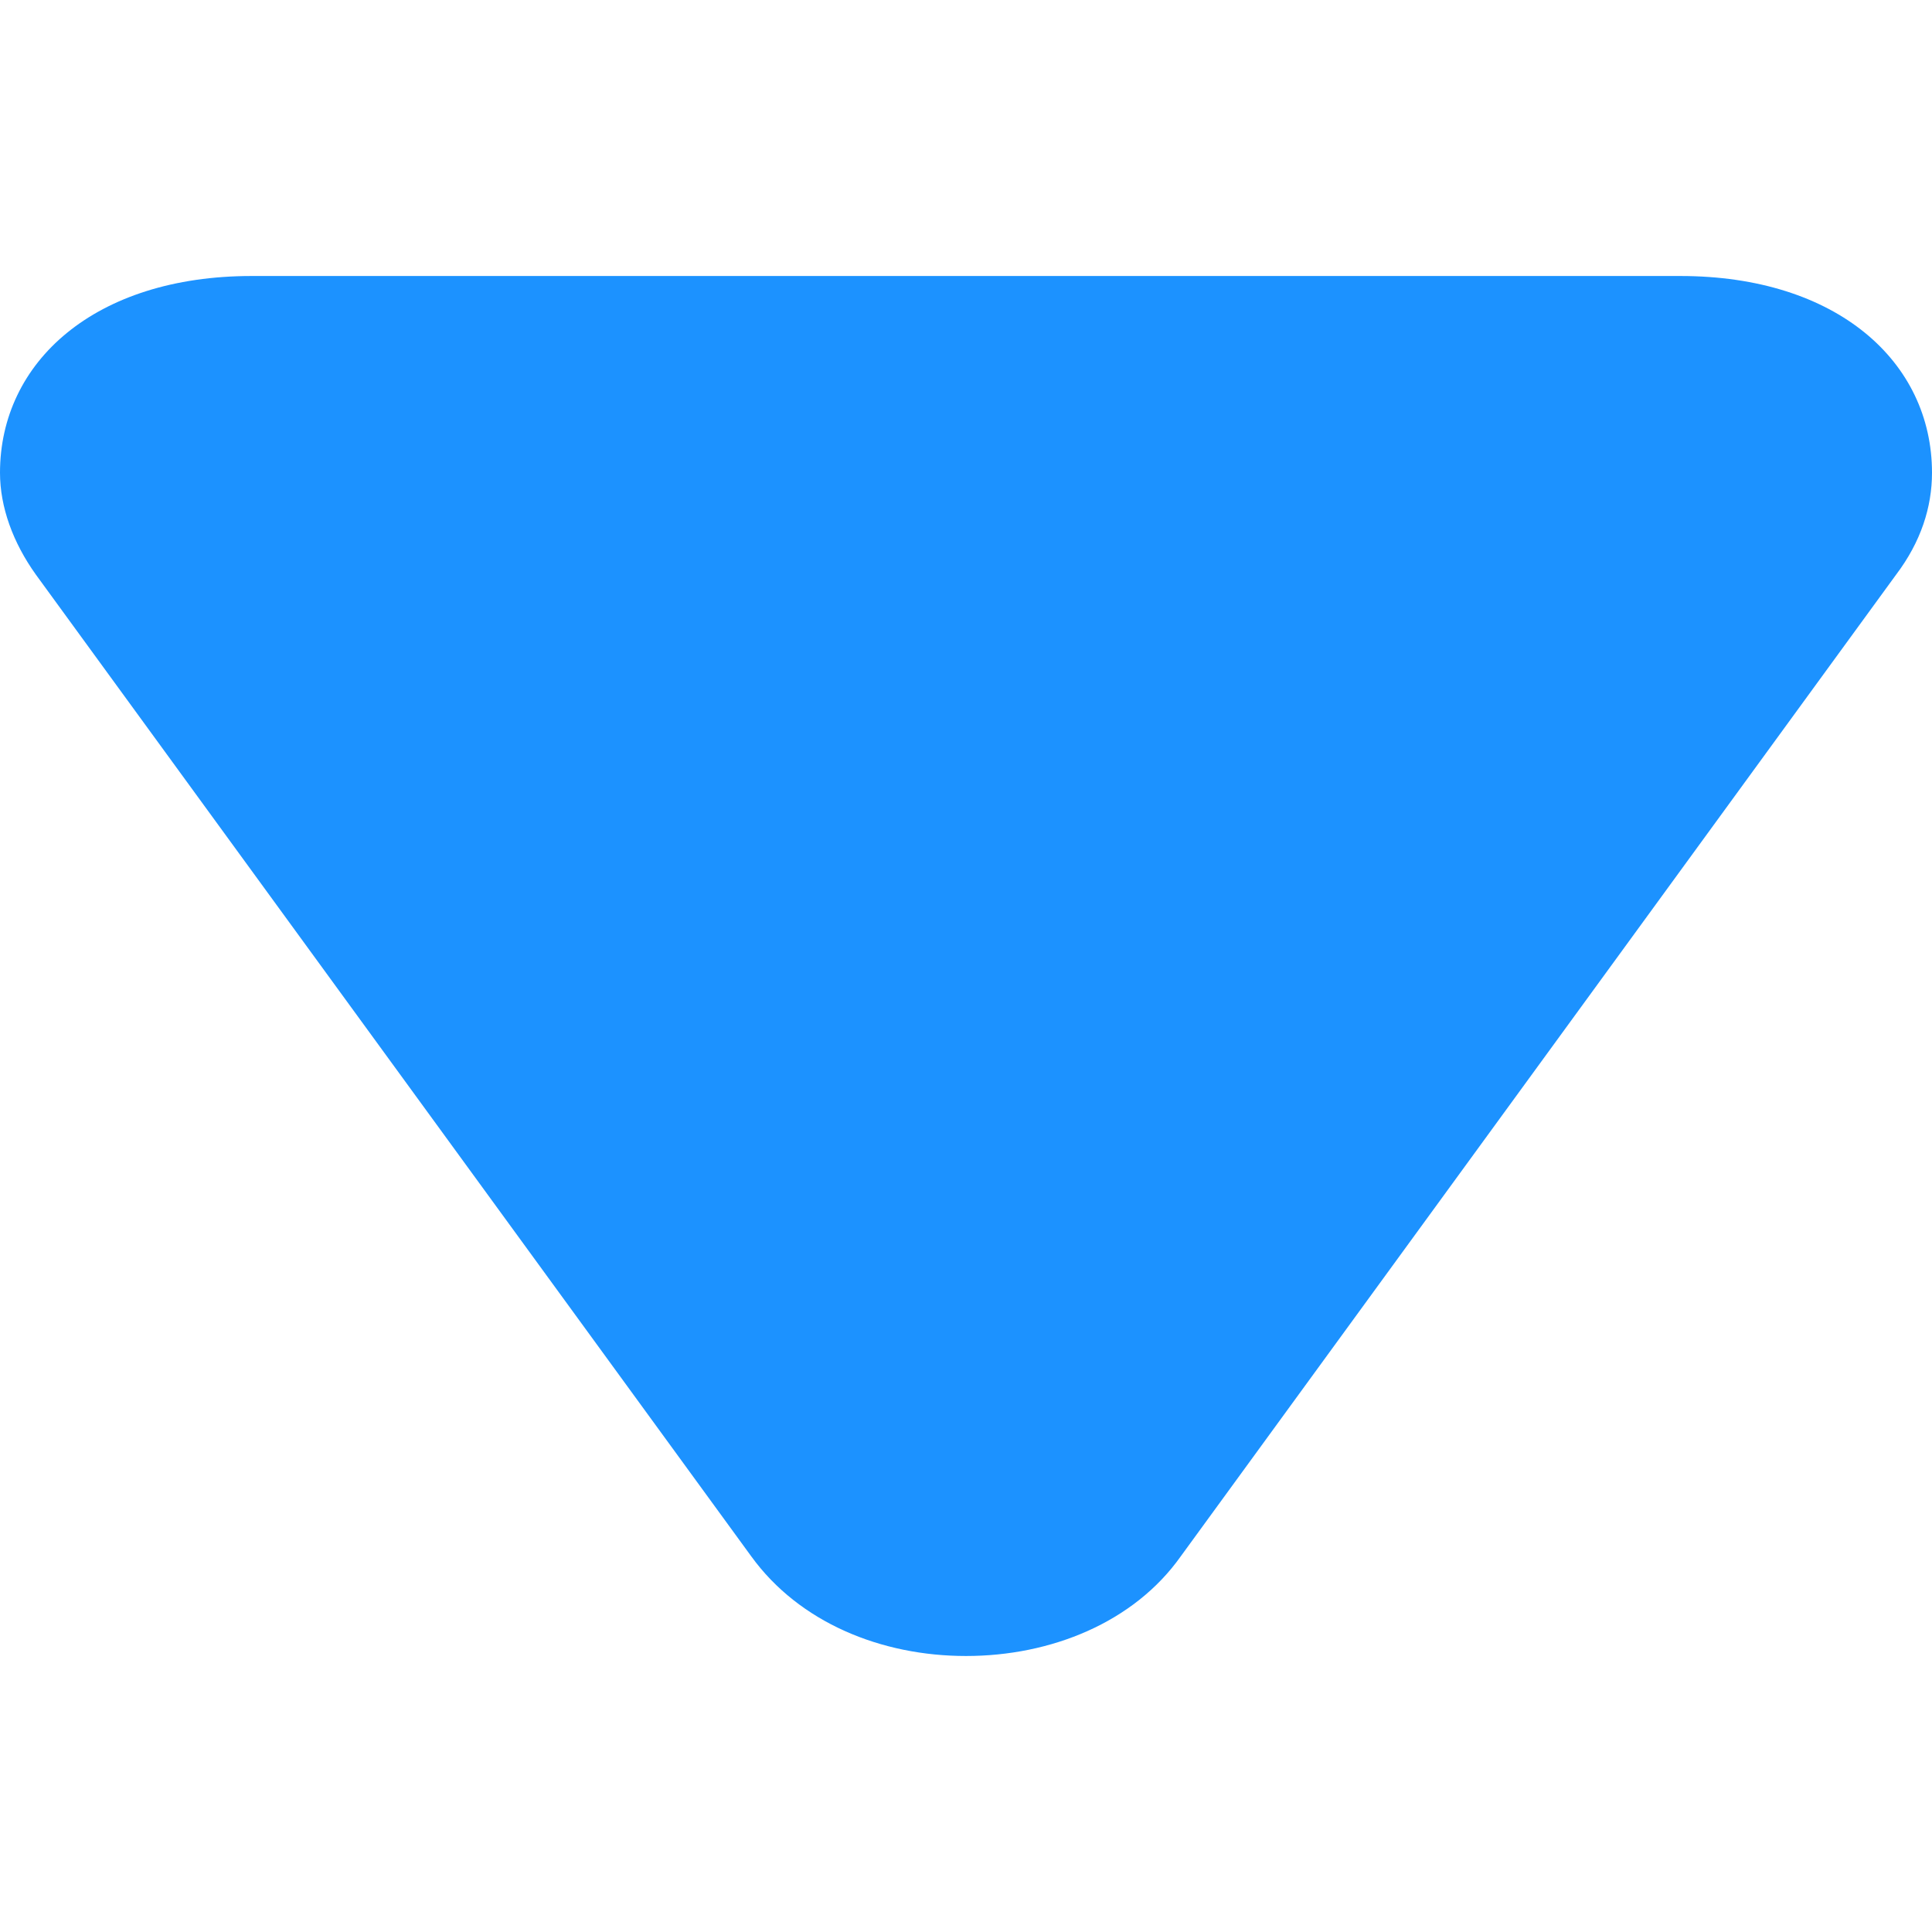
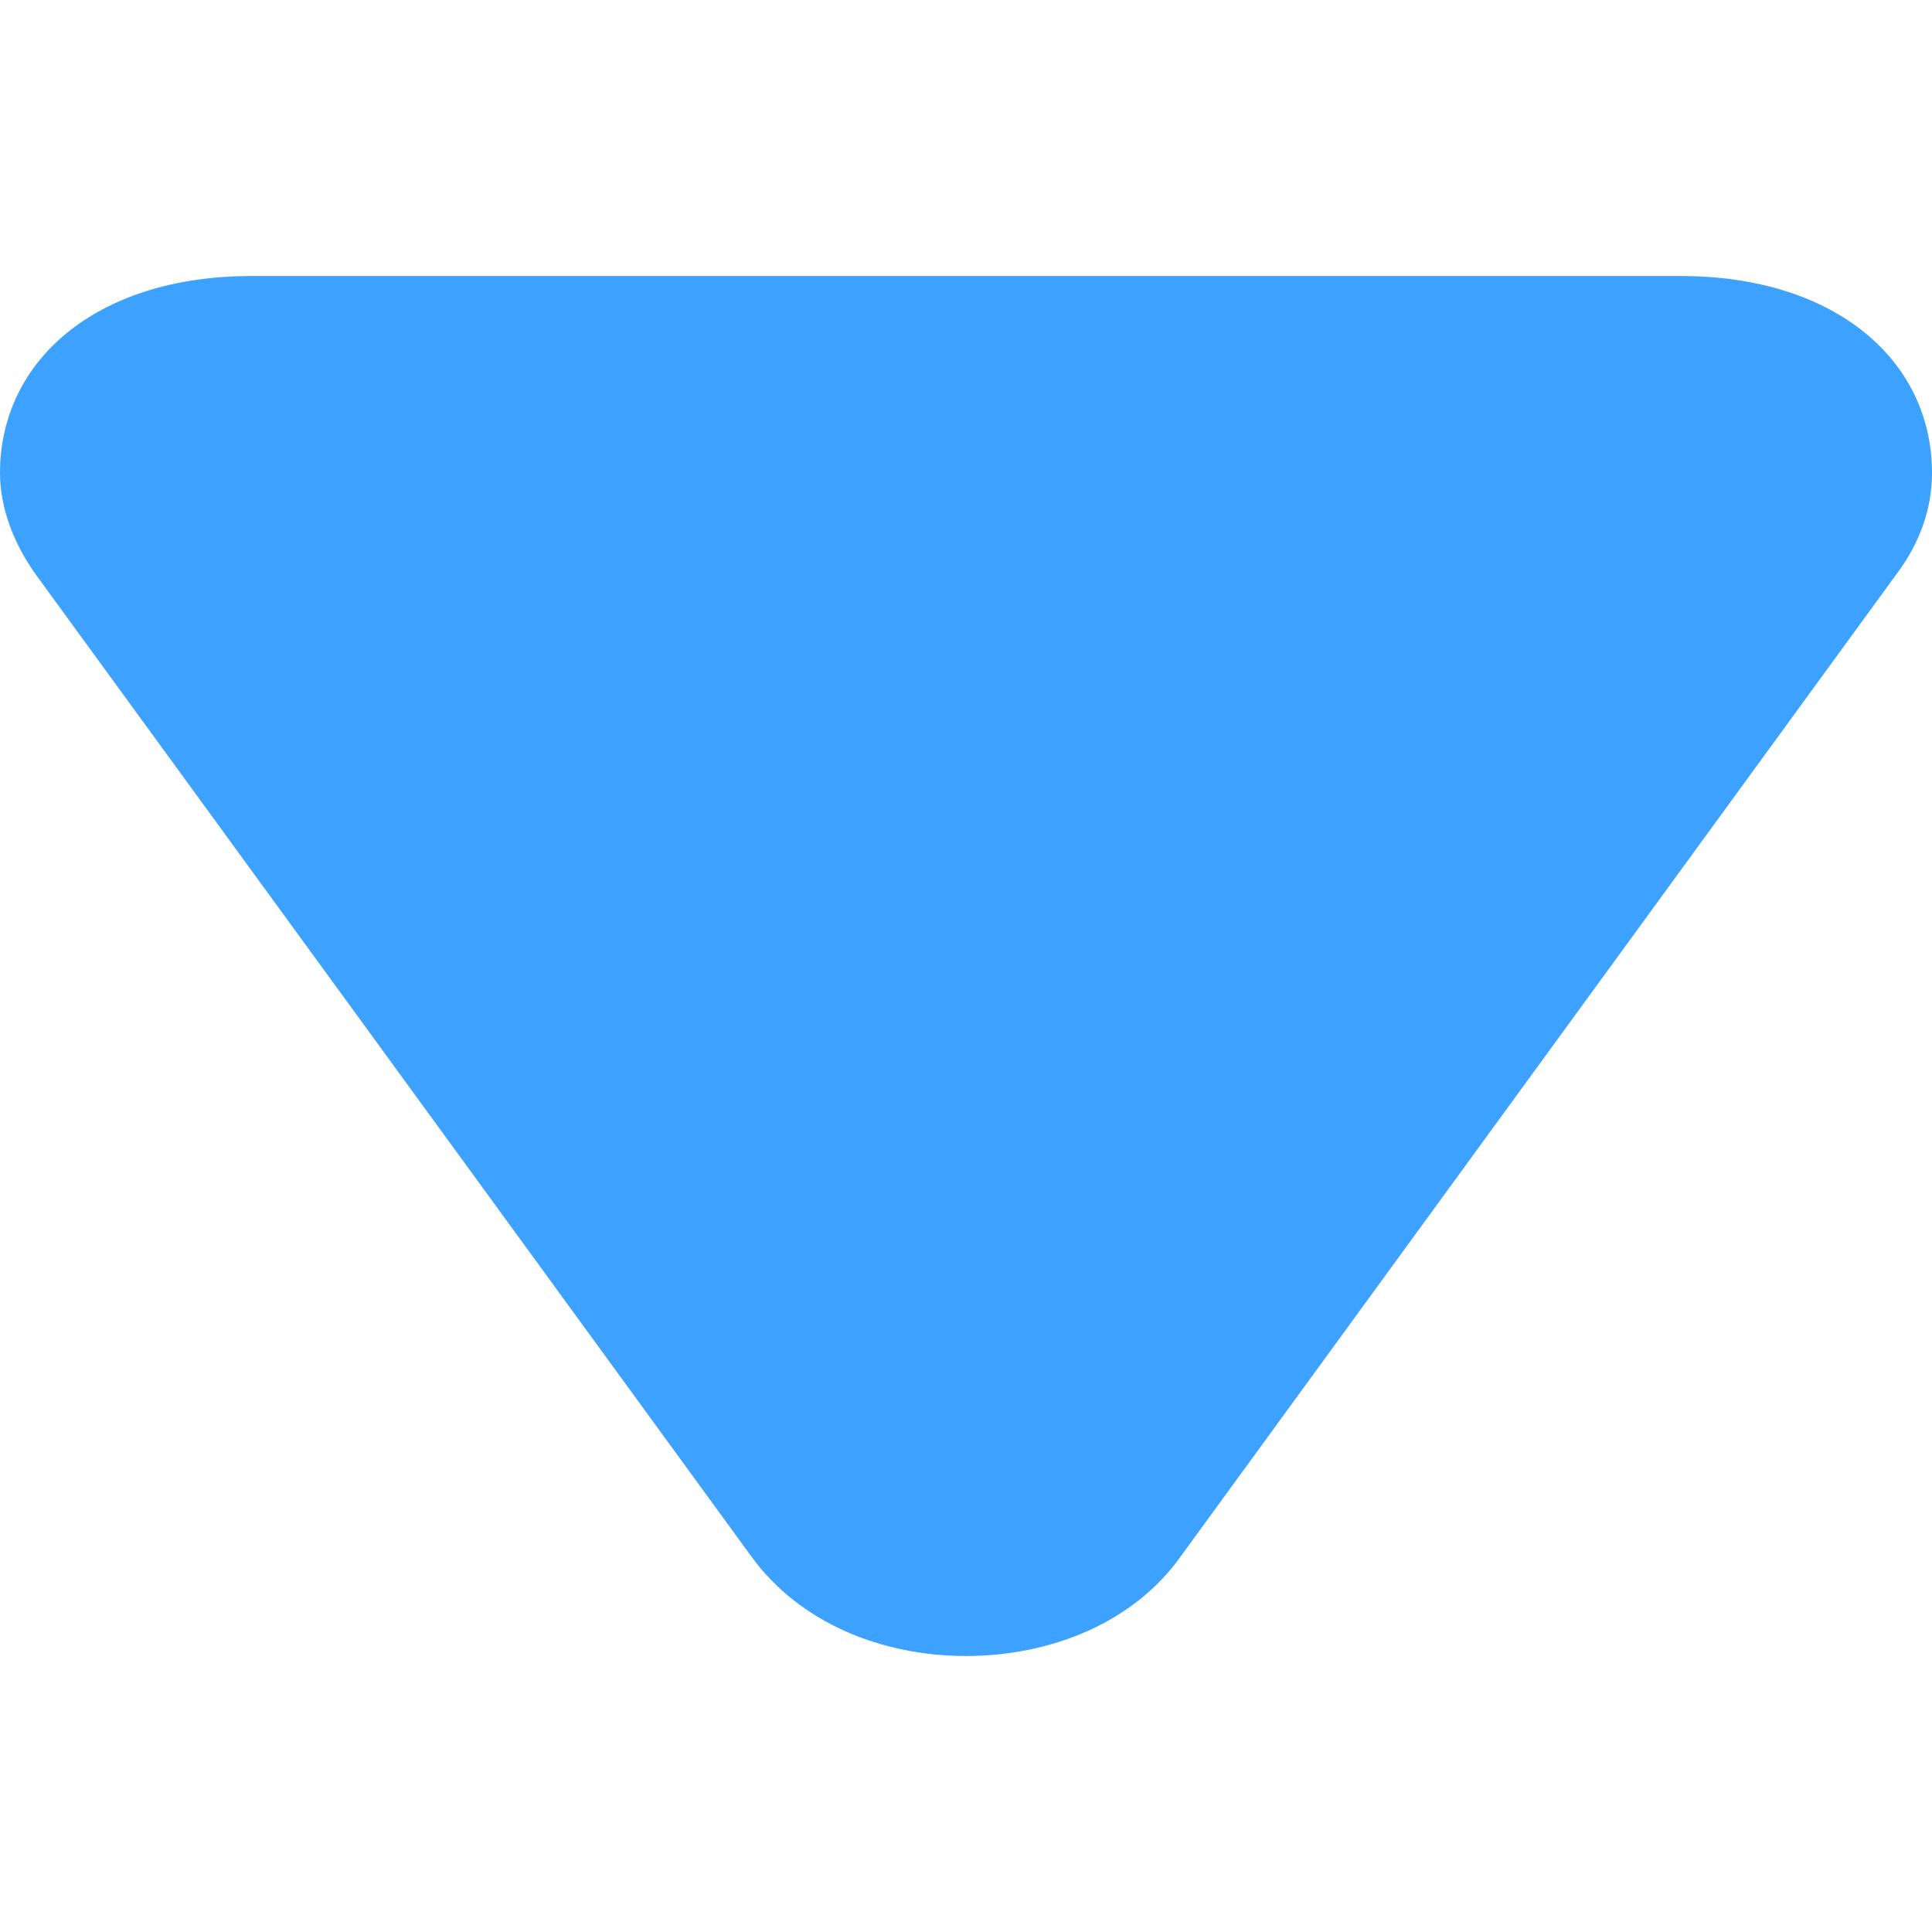
<svg xmlns="http://www.w3.org/2000/svg" width="7" height="7" viewBox="0 0 7 7" fill="none">
-   <path d="M6.088 1L0.912 1C0.344 1 3.9692e-07 1.311 3.62842e-07 1.713C3.52373e-07 1.837 0.047 1.966 0.13 2.082L2.722 5.639C2.896 5.879 3.193 6 3.5 6C3.807 6 4.108 5.879 4.278 5.639L6.87 2.082C6.96 1.963 7 1.837 7 1.713C7 1.311 6.656 1 6.088 1Z" fill="#1C92FF" />
+   <path d="M6.088 1L0.912 1C0.344 1 3.9692e-07 1.311 3.62842e-07 1.713C3.52373e-07 1.837 0.047 1.966 0.13 2.082L2.722 5.639C2.896 5.879 3.193 6 3.5 6C3.807 6 4.108 5.879 4.278 5.639L6.87 2.082C6.96 1.963 7 1.837 7 1.713C7 1.311 6.656 1 6.088 1Z" fill="#3DA2FF" />
</svg>
